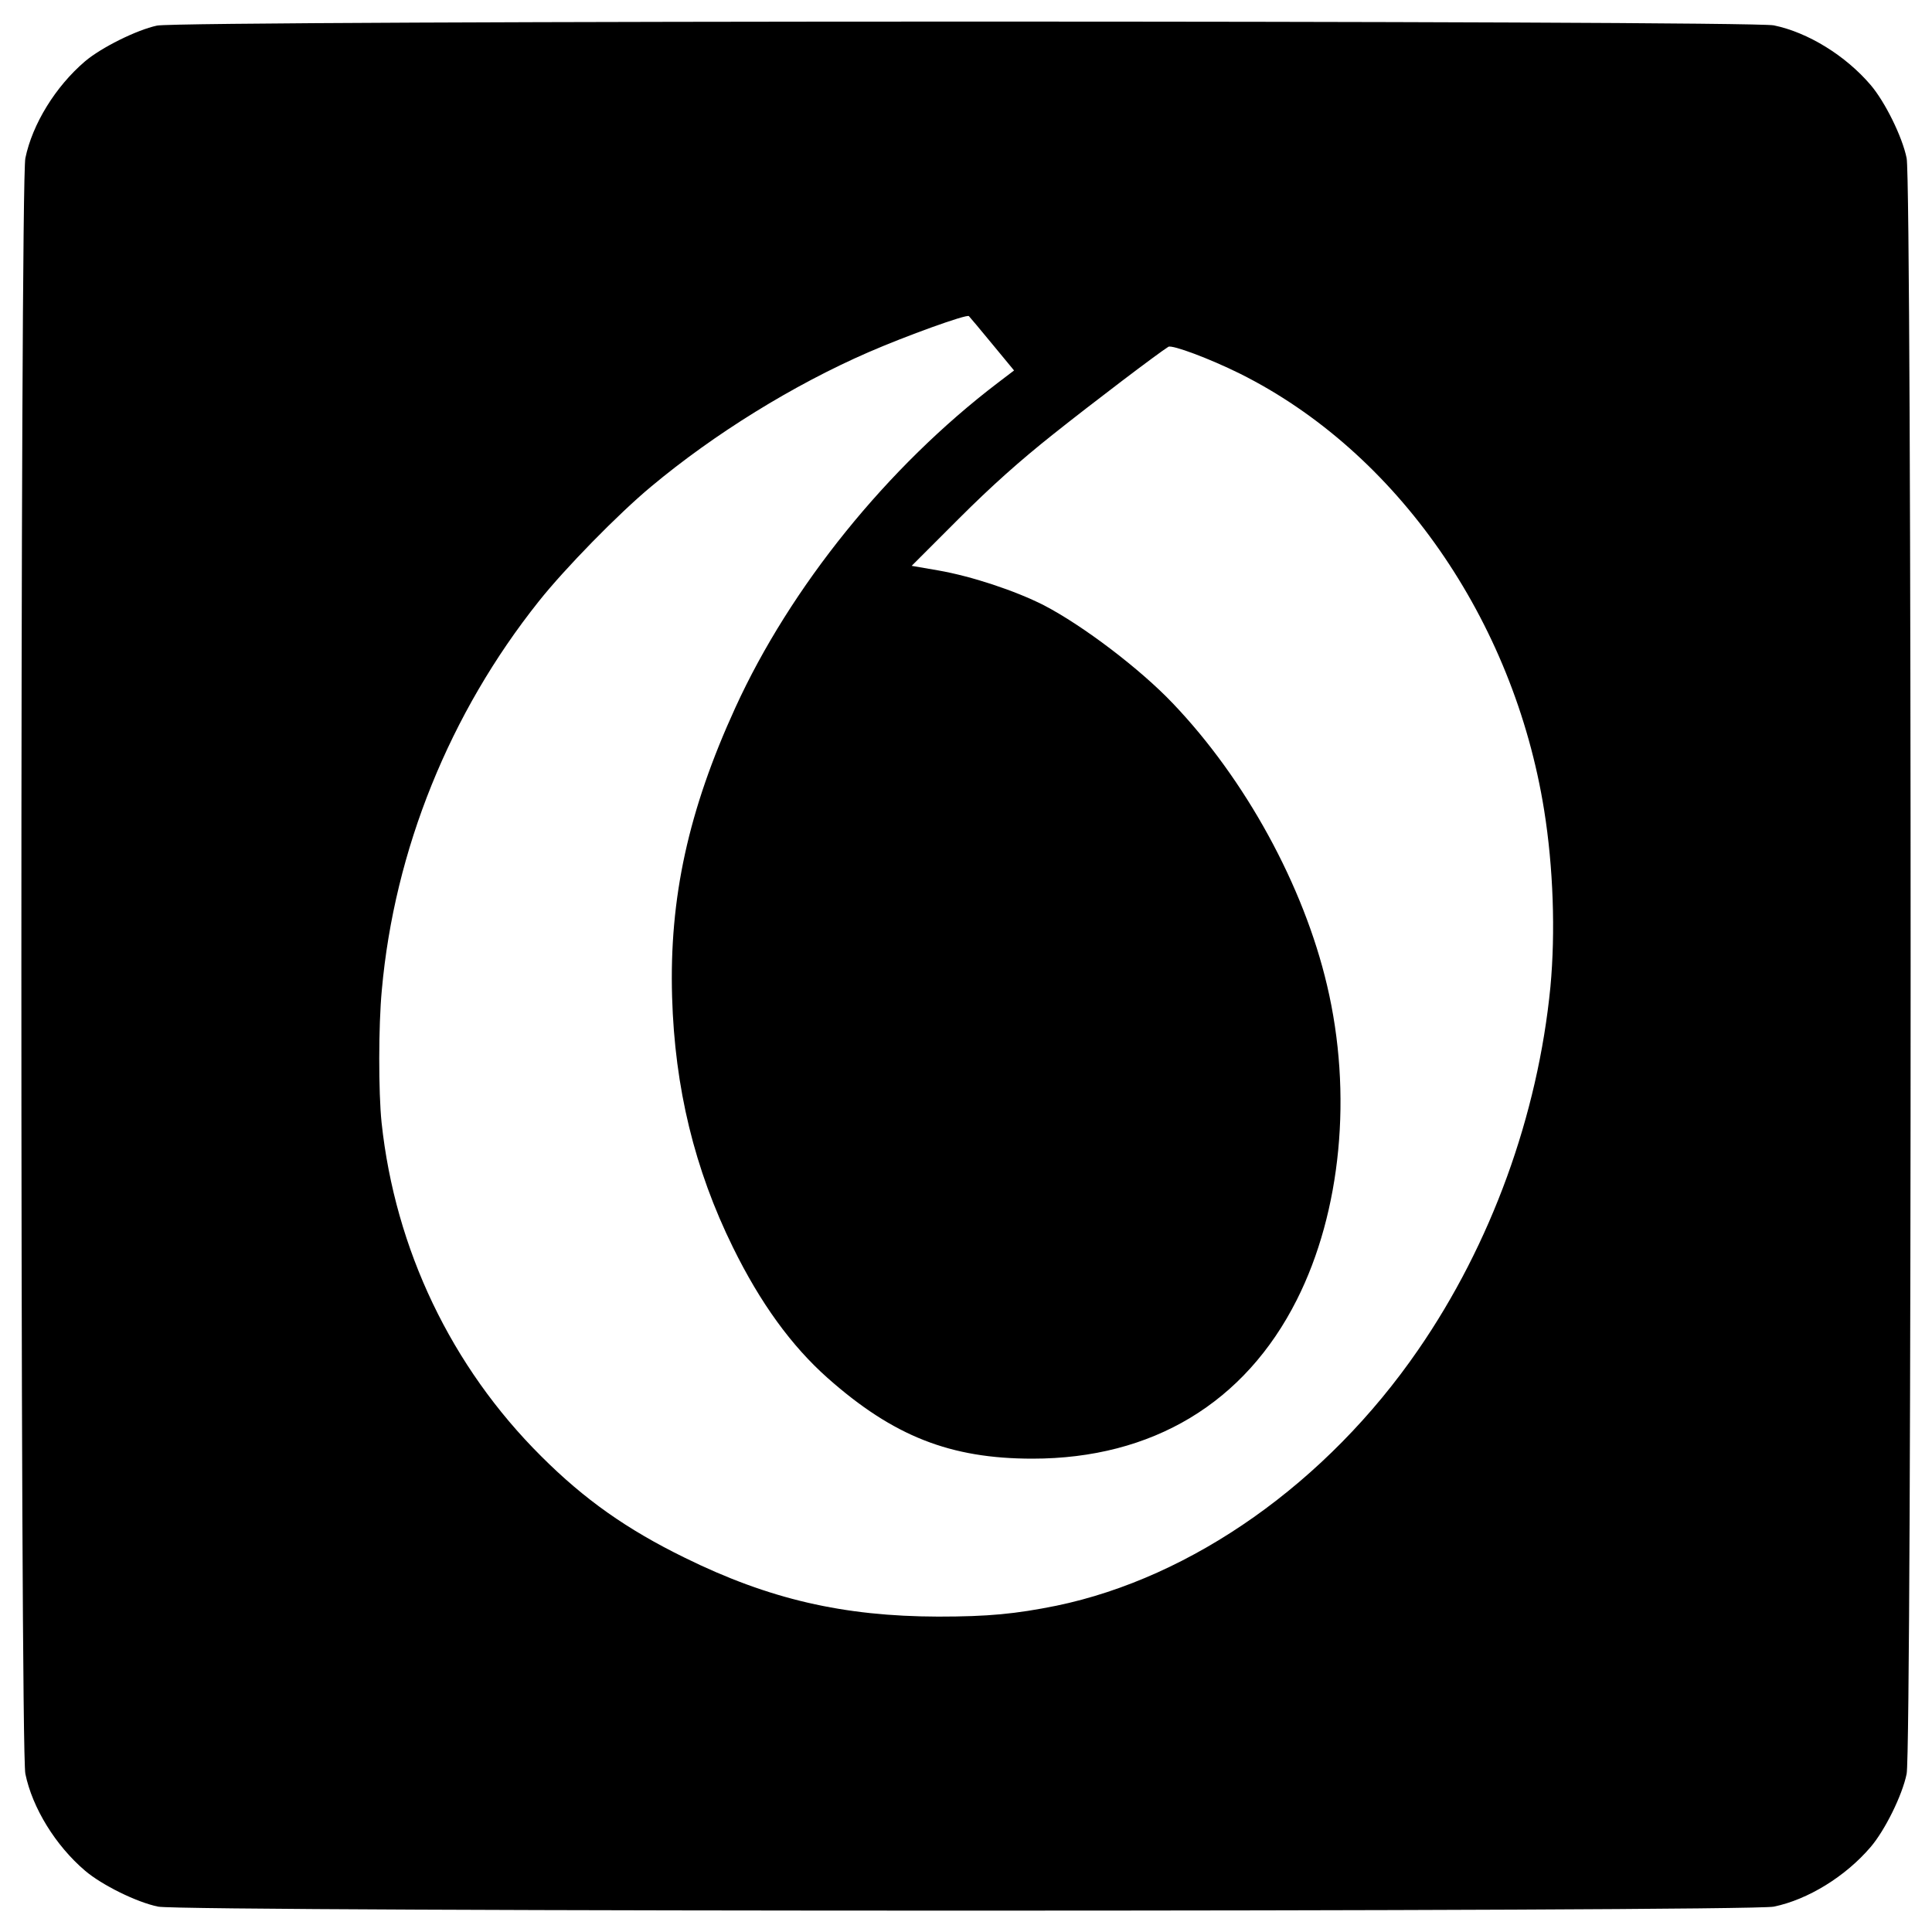
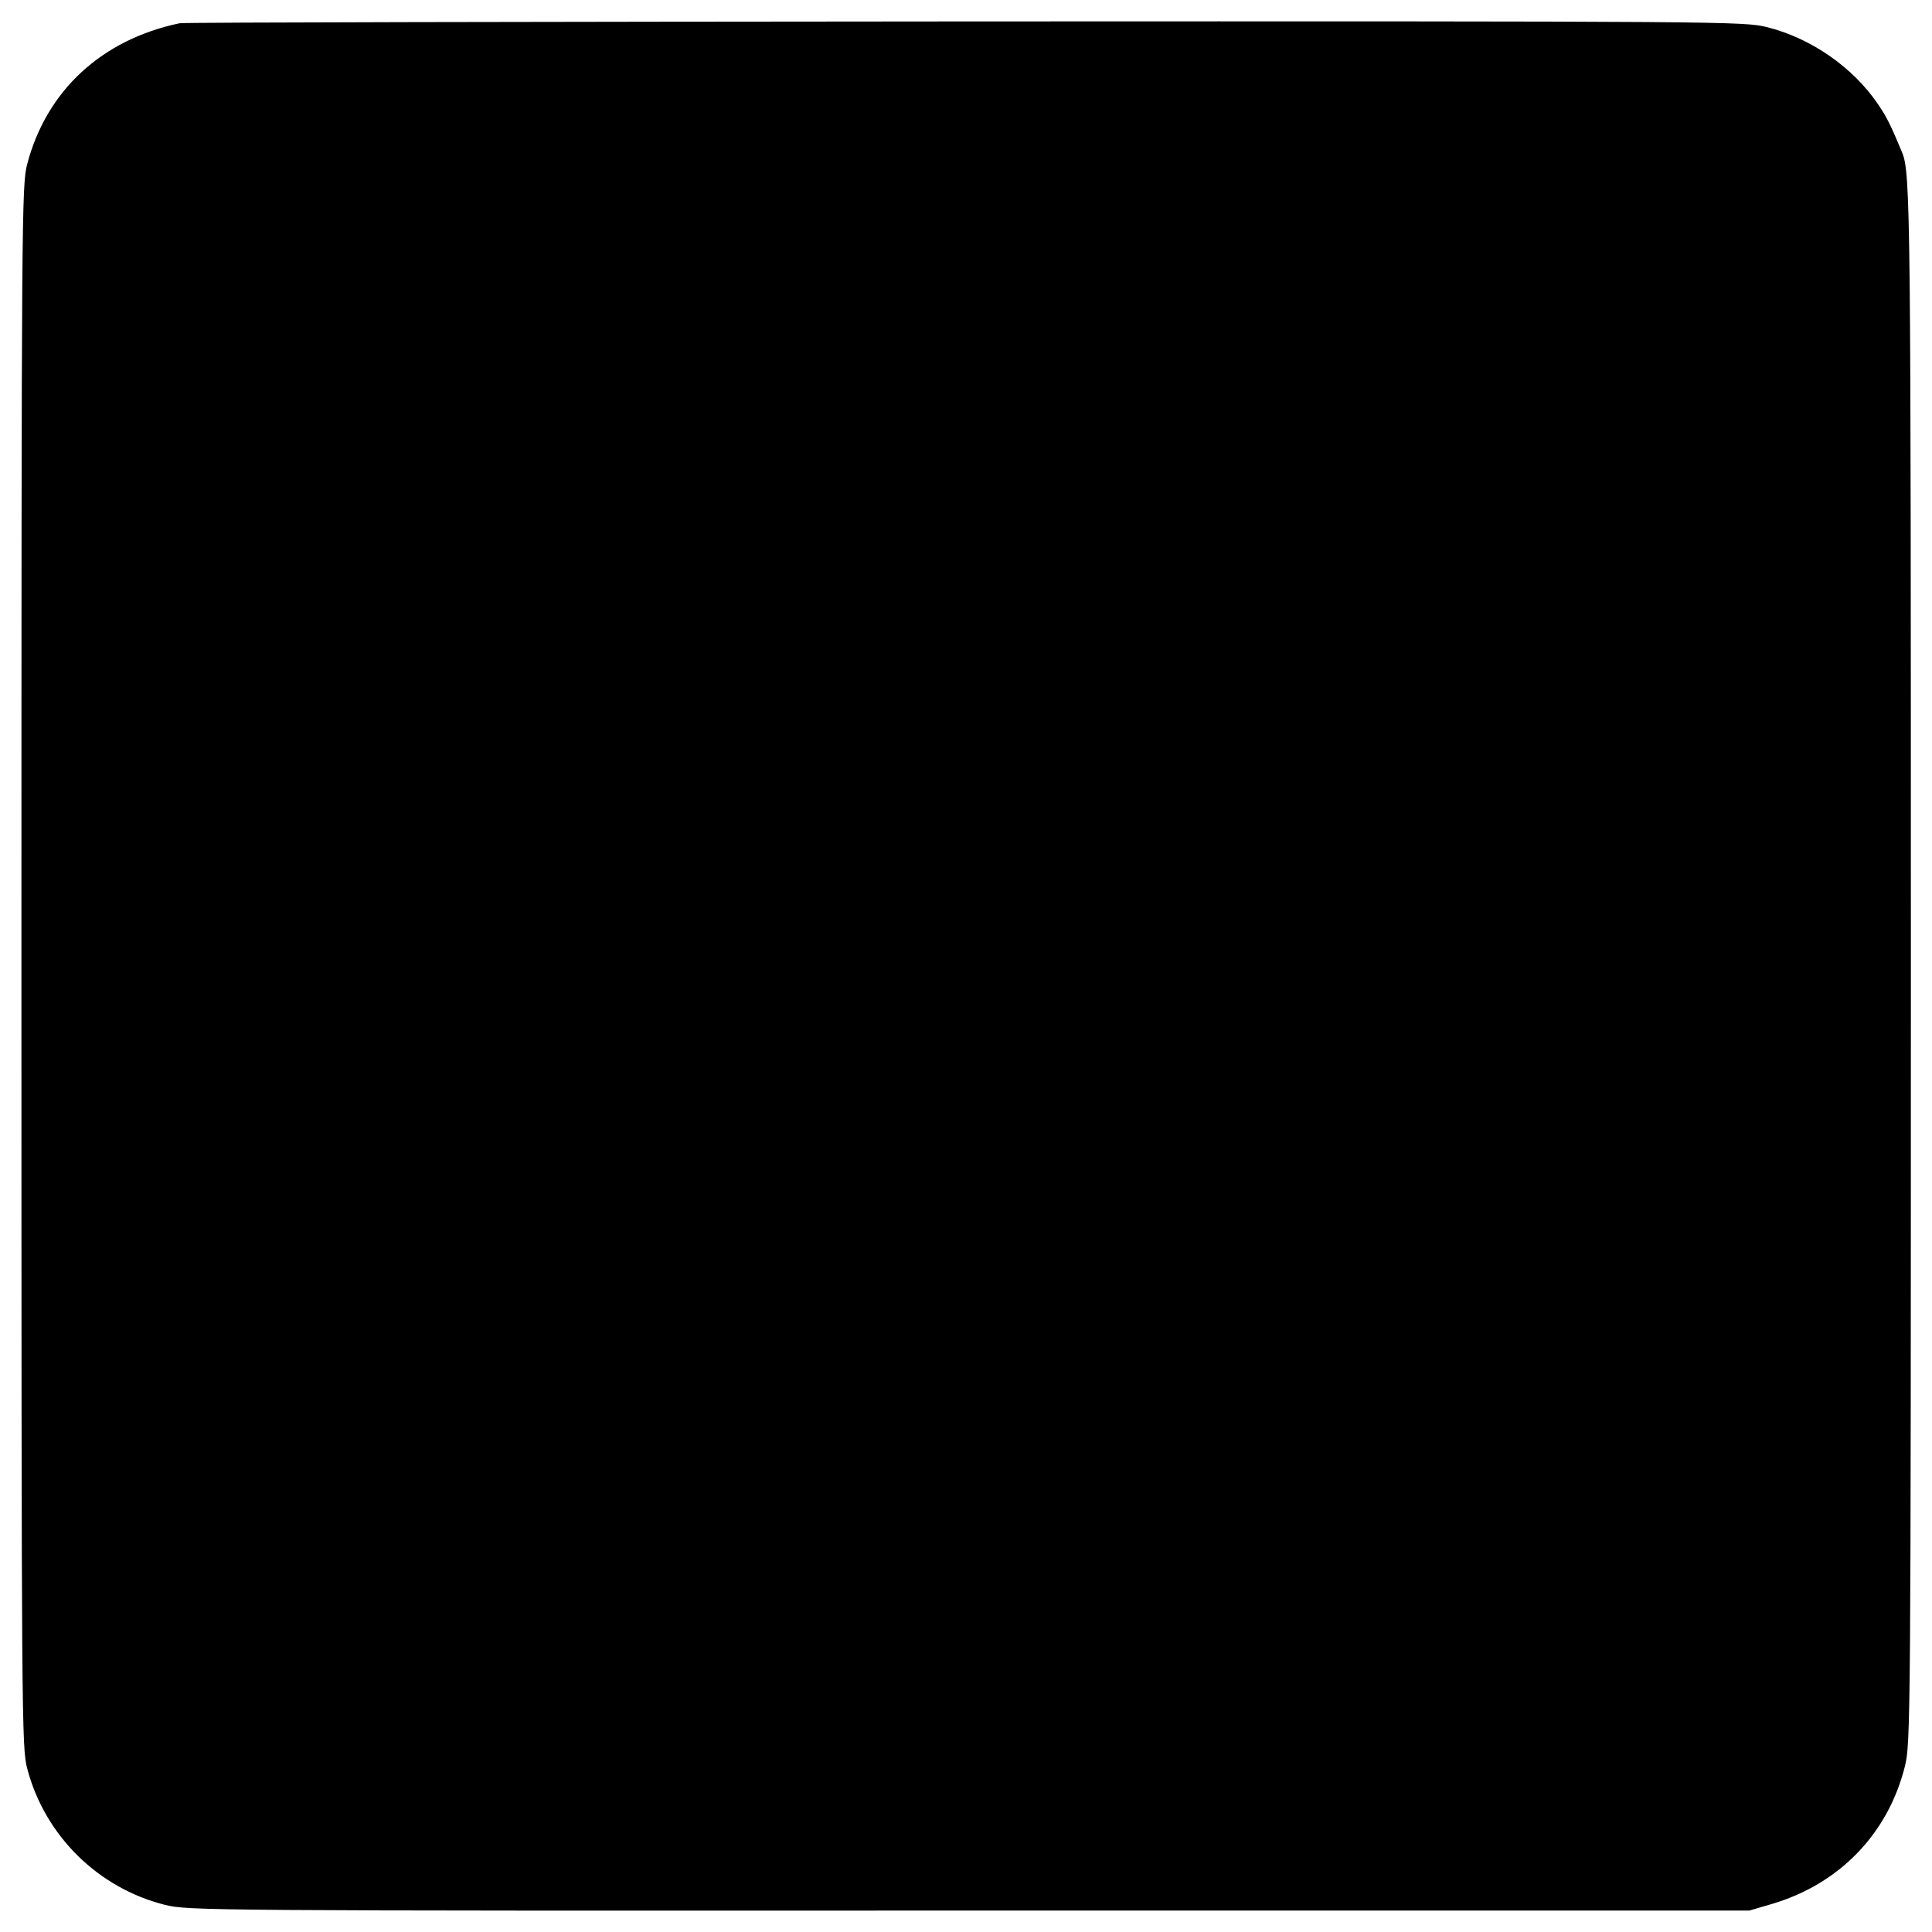
- <svg xmlns="http://www.w3.org/2000/svg" version="1.0" width="800pt" height="800pt" viewBox="0 0 800 800" preserveAspectRatio="xMidYMid meet">
-   <g transform="translate(0,800) scale(0.1,-0.1)" fill="#000000" stroke="none">
-     <path d="M650 7894 c-84 -18 -231 -91 -298 -148 -122 -104 -218 -260 -247 -401 -22 -106 -22 -6584 0 -6690 29 -141 125 -297 247 -401 69 -59 214 -131 303 -149 106 -22 6584 -22 6690 0 141 29 297 125 401 247 59 69 131 214 149 303 22 106 22 6584 0 6690 -18 89 -90 234 -149 303 -104 122 -260 218 -401 247 -103 21 -6595 21 -6695 -1z m3459 -1319 l90 -109 -67 -51 c-457 -348 -859 -846 -1087 -1345 -195 -426 -274 -789 -262 -1198 11 -377 93 -714 252 -1037 113 -230 242 -408 392 -541 272 -241 508 -334 848 -334 497 0 880 231 1095 658 184 365 231 854 125 1302 -97 413 -338 853 -639 1168 -135 142 -372 322 -534 406 -118 60 -299 120 -437 144 l-110 19 195 195 c136 136 254 241 390 349 167 133 436 337 478 363 16 9 171 -49 296 -111 650 -324 1134 -1020 1260 -1808 38 -237 47 -505 26 -731 -52 -532 -245 -1065 -548 -1504 -378 -549 -934 -942 -1498 -1059 -169 -34 -281 -45 -489 -45 -393 1 -701 72 -1050 244 -239 117 -415 241 -594 420 -372 370 -605 857 -661 1382 -13 125 -13 401 1 548 52 581 281 1147 650 1610 107 135 330 363 465 475 262 219 589 421 899 556 156 68 408 159 417 150 3 -3 47 -55 97 -116z" />
+ <svg xmlns="http://www.w3.org/2000/svg" version="1.0" width="640pt" height="640pt" viewBox="0 0 640 640" preserveAspectRatio="xMidYMid meet">
+   <g transform="translate(0,640) scale(0.1,-0.1)" fill="#000000" stroke="none">
+     <path d="M595 6323 c-258 -54 -441 -223 -505 -467 -18 -68 -19 -165 -19 -2656 0 -2517 1 -2587 19 -2658 58 -222 234 -396 456 -452 78 -19 115 -20 2664 -19 l2585 0 75 22 c223 66 384 232 440 455 19 75 20 138 20 2649 0 2508 -1 2630 -29 2698 -38 91 -50 116 -80 160 -82 121 -220 218 -367 255 -78 19 -115 20 -2659 19 -1419 -1 -2589 -3 -2600 -6z" />
  </g>
</svg>
